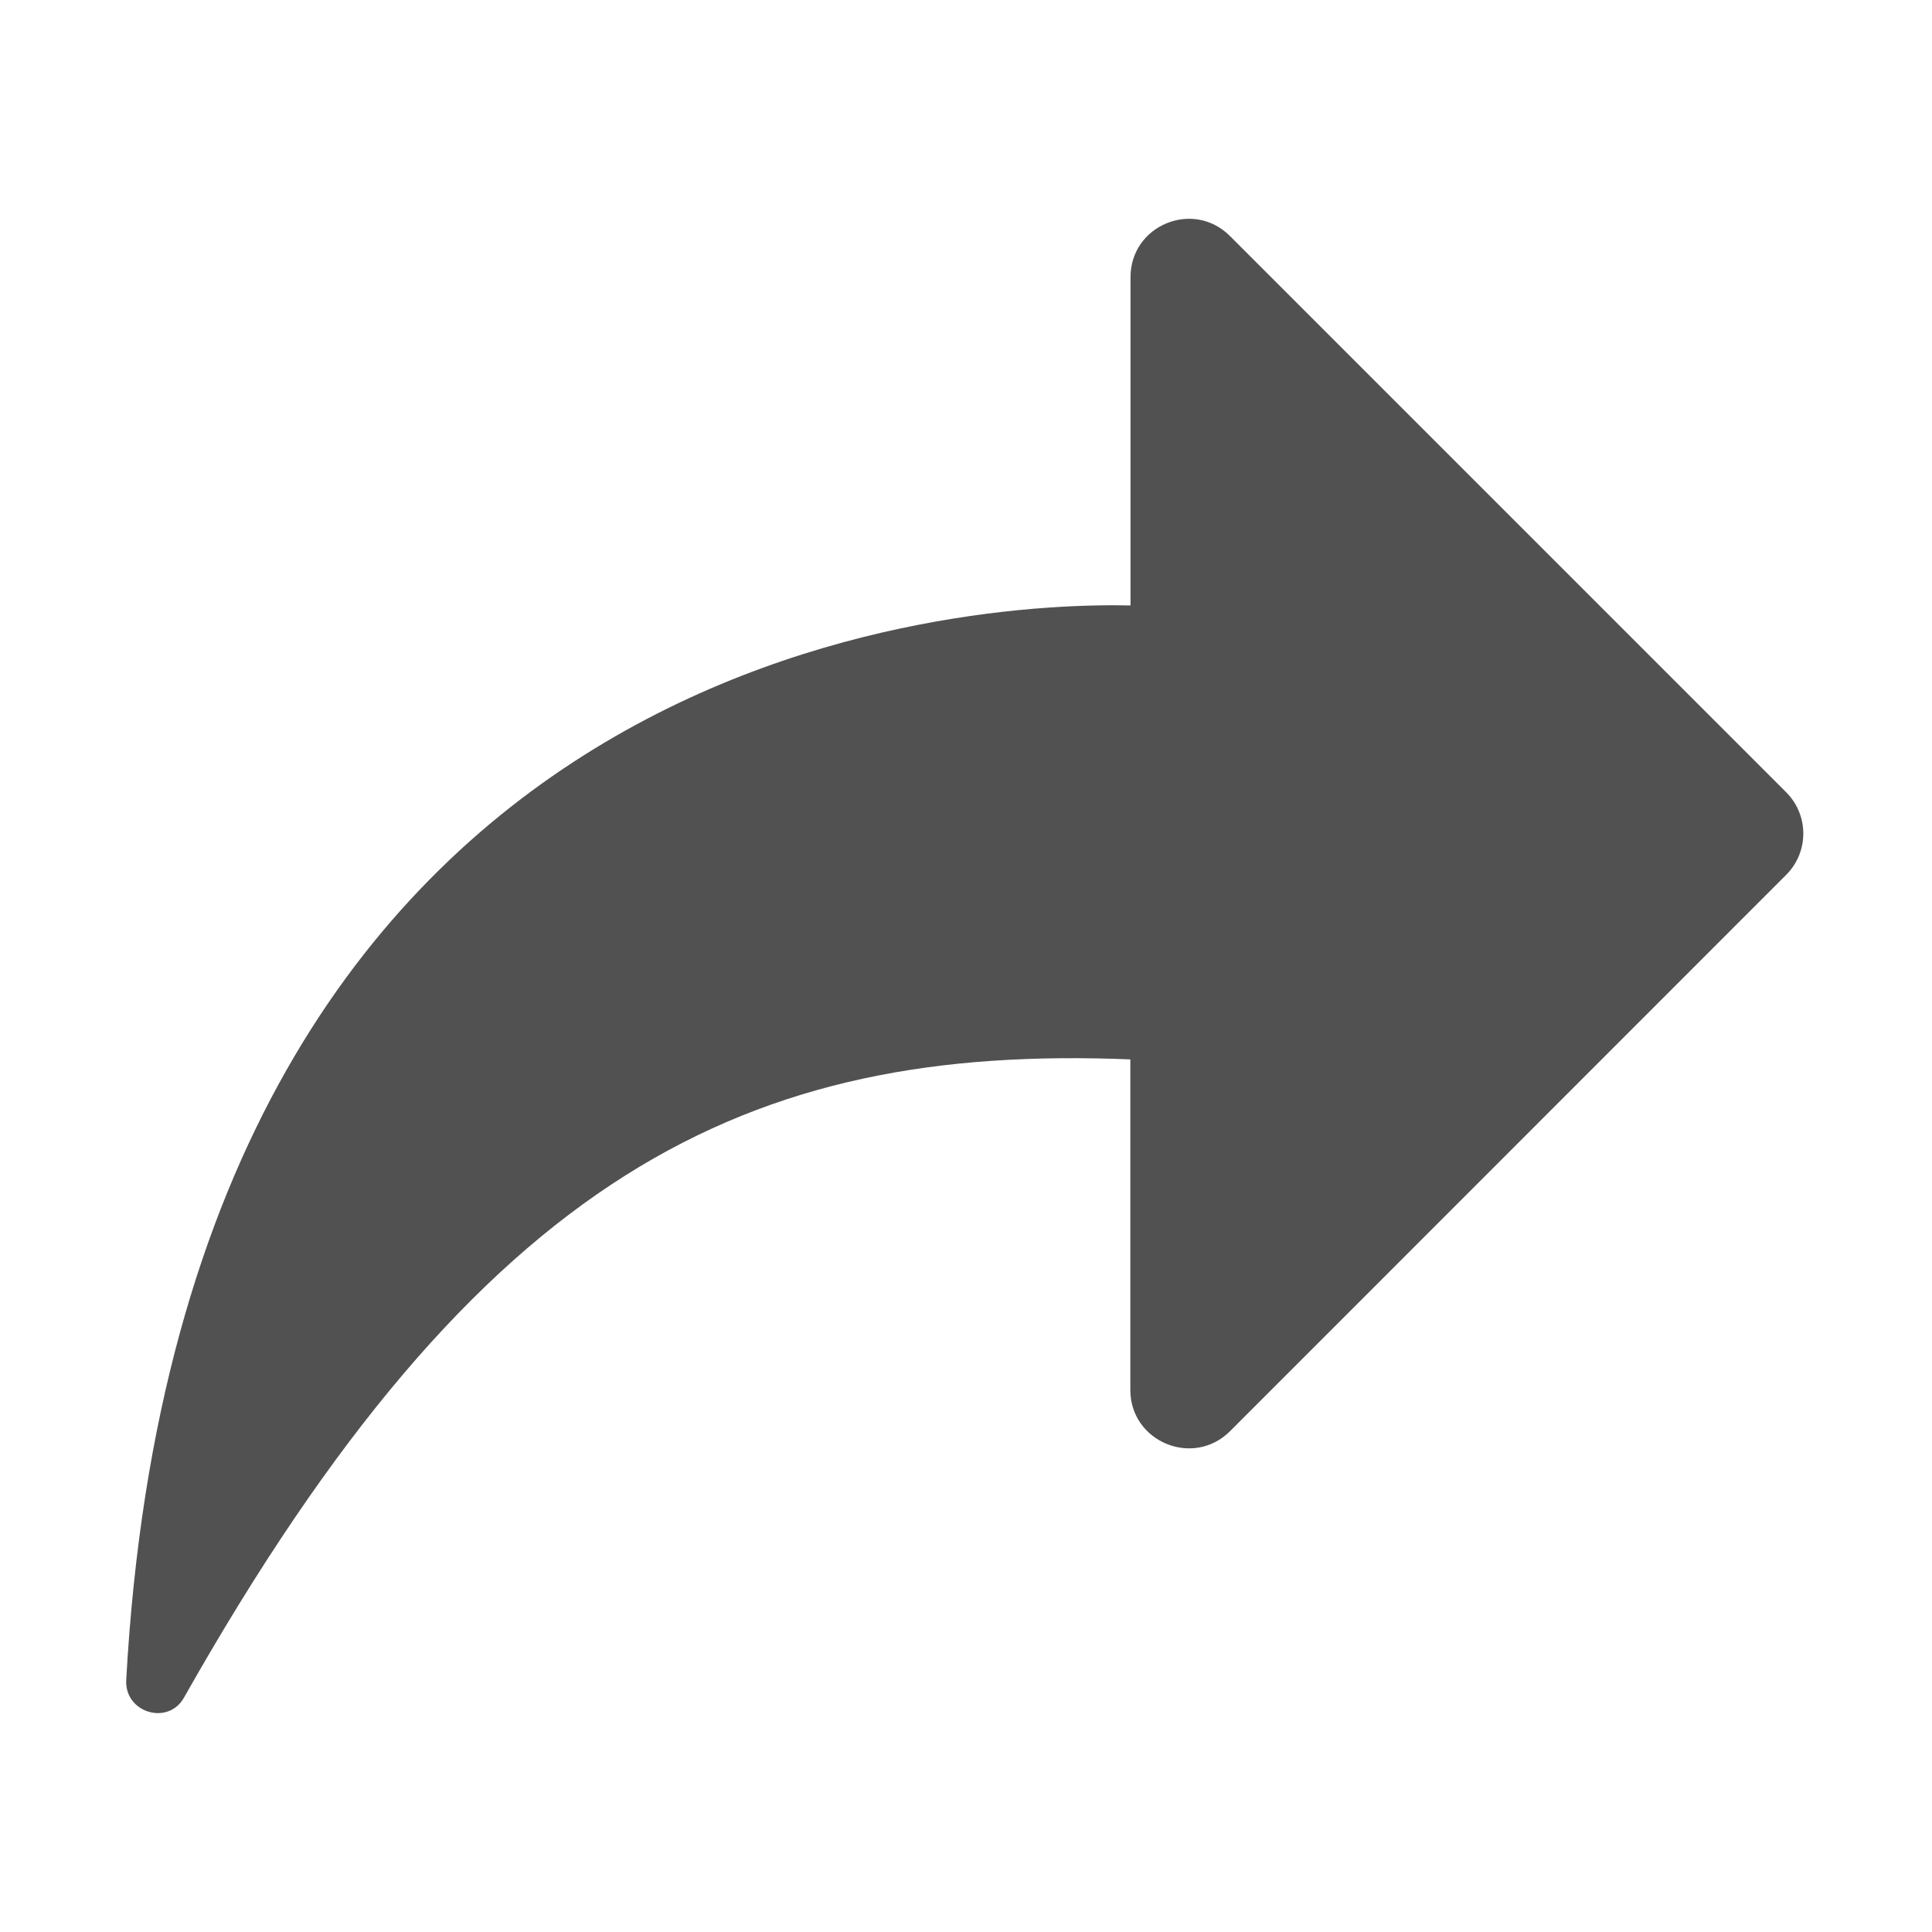
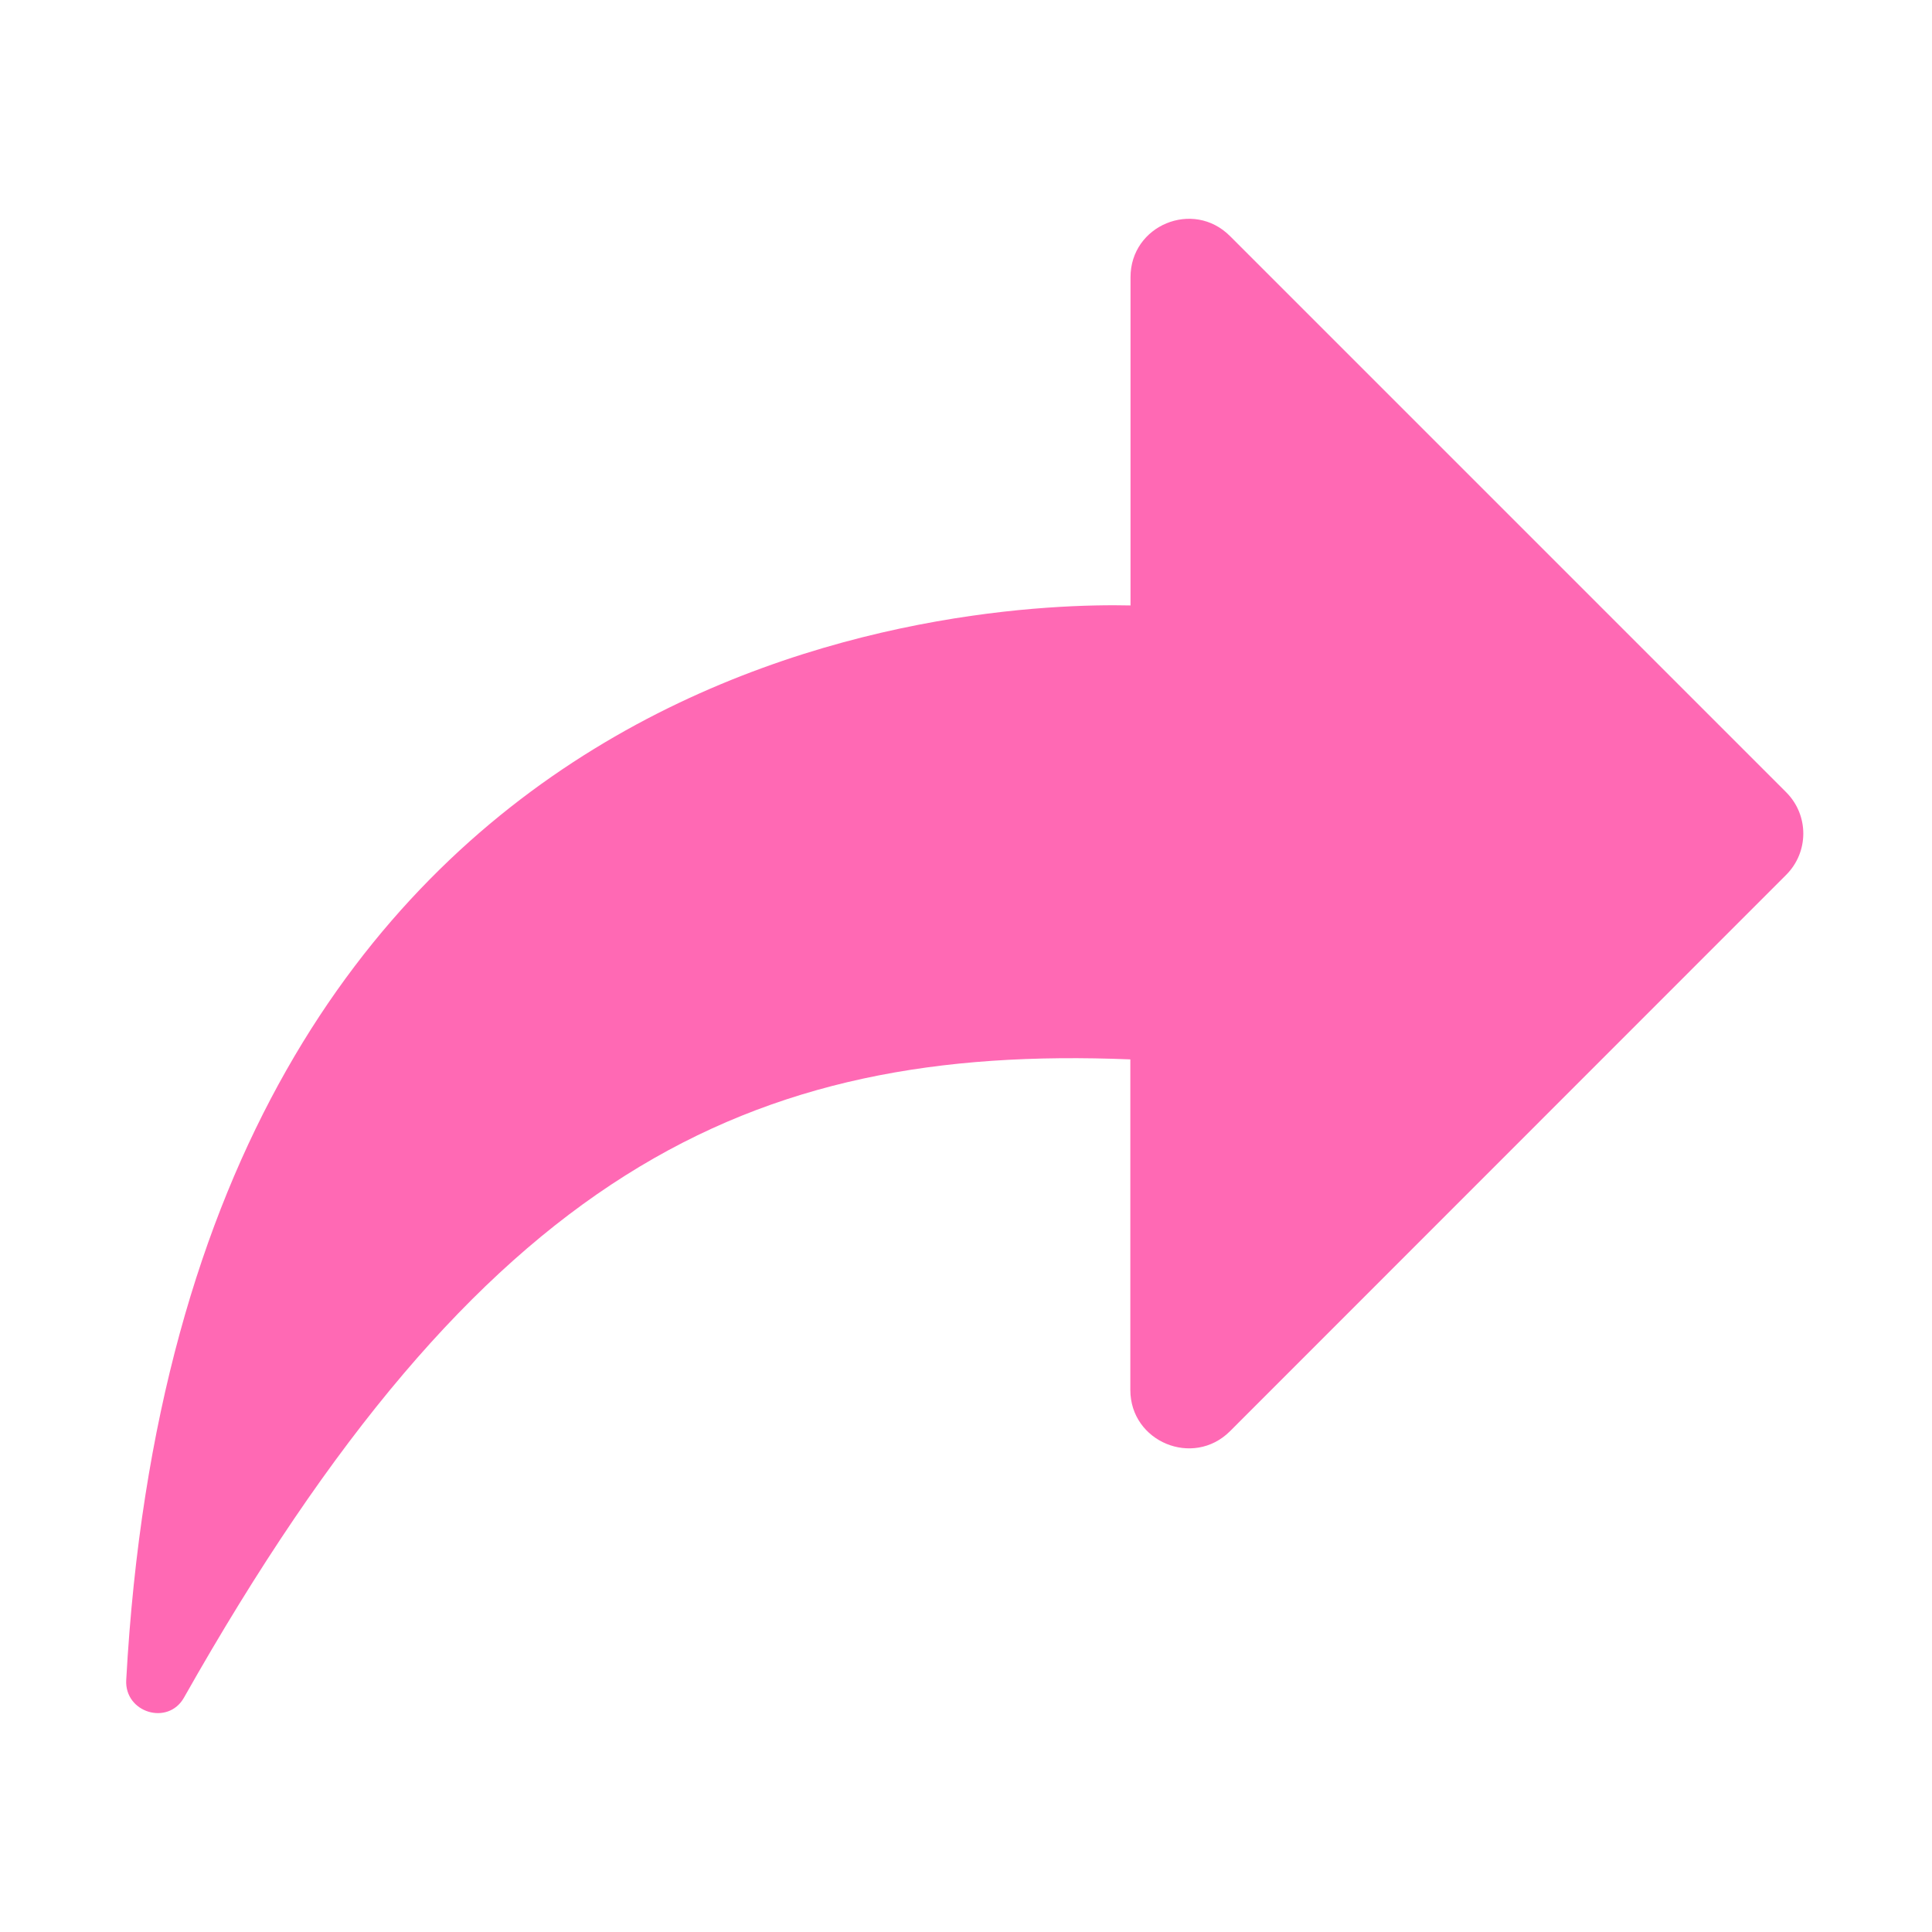
<svg xmlns="http://www.w3.org/2000/svg" class="icon" width="16px" height="16.00px" viewBox="0 0 1024 1024" version="1.1">
-   <path fill="#515151" d="M946.8 420L651.9 125.1c-19.5-19.5-52.7-5.7-52.7 21.8v174c-79.3-1.8-501.8 14.9-532.3 569.6-0.9 17.2 22.1 24.3 30.6 9.3C255 621 396.6 553.3 599.1 561.5v175.2c0 27.5 33.3 41.3 52.8 21.9l294.8-294.9c12.1-12.1 12.1-31.6 0.1-43.7z" />
+   <path fill="hotpink" d="M946.8 420L651.9 125.1c-19.5-19.5-52.7-5.7-52.7 21.8v174c-79.3-1.8-501.8 14.9-532.3 569.6-0.9 17.2 22.1 24.3 30.6 9.3C255 621 396.6 553.3 599.1 561.5v175.2c0 27.5 33.3 41.3 52.8 21.9l294.8-294.9c12.1-12.1 12.1-31.6 0.1-43.7z" />
</svg>
